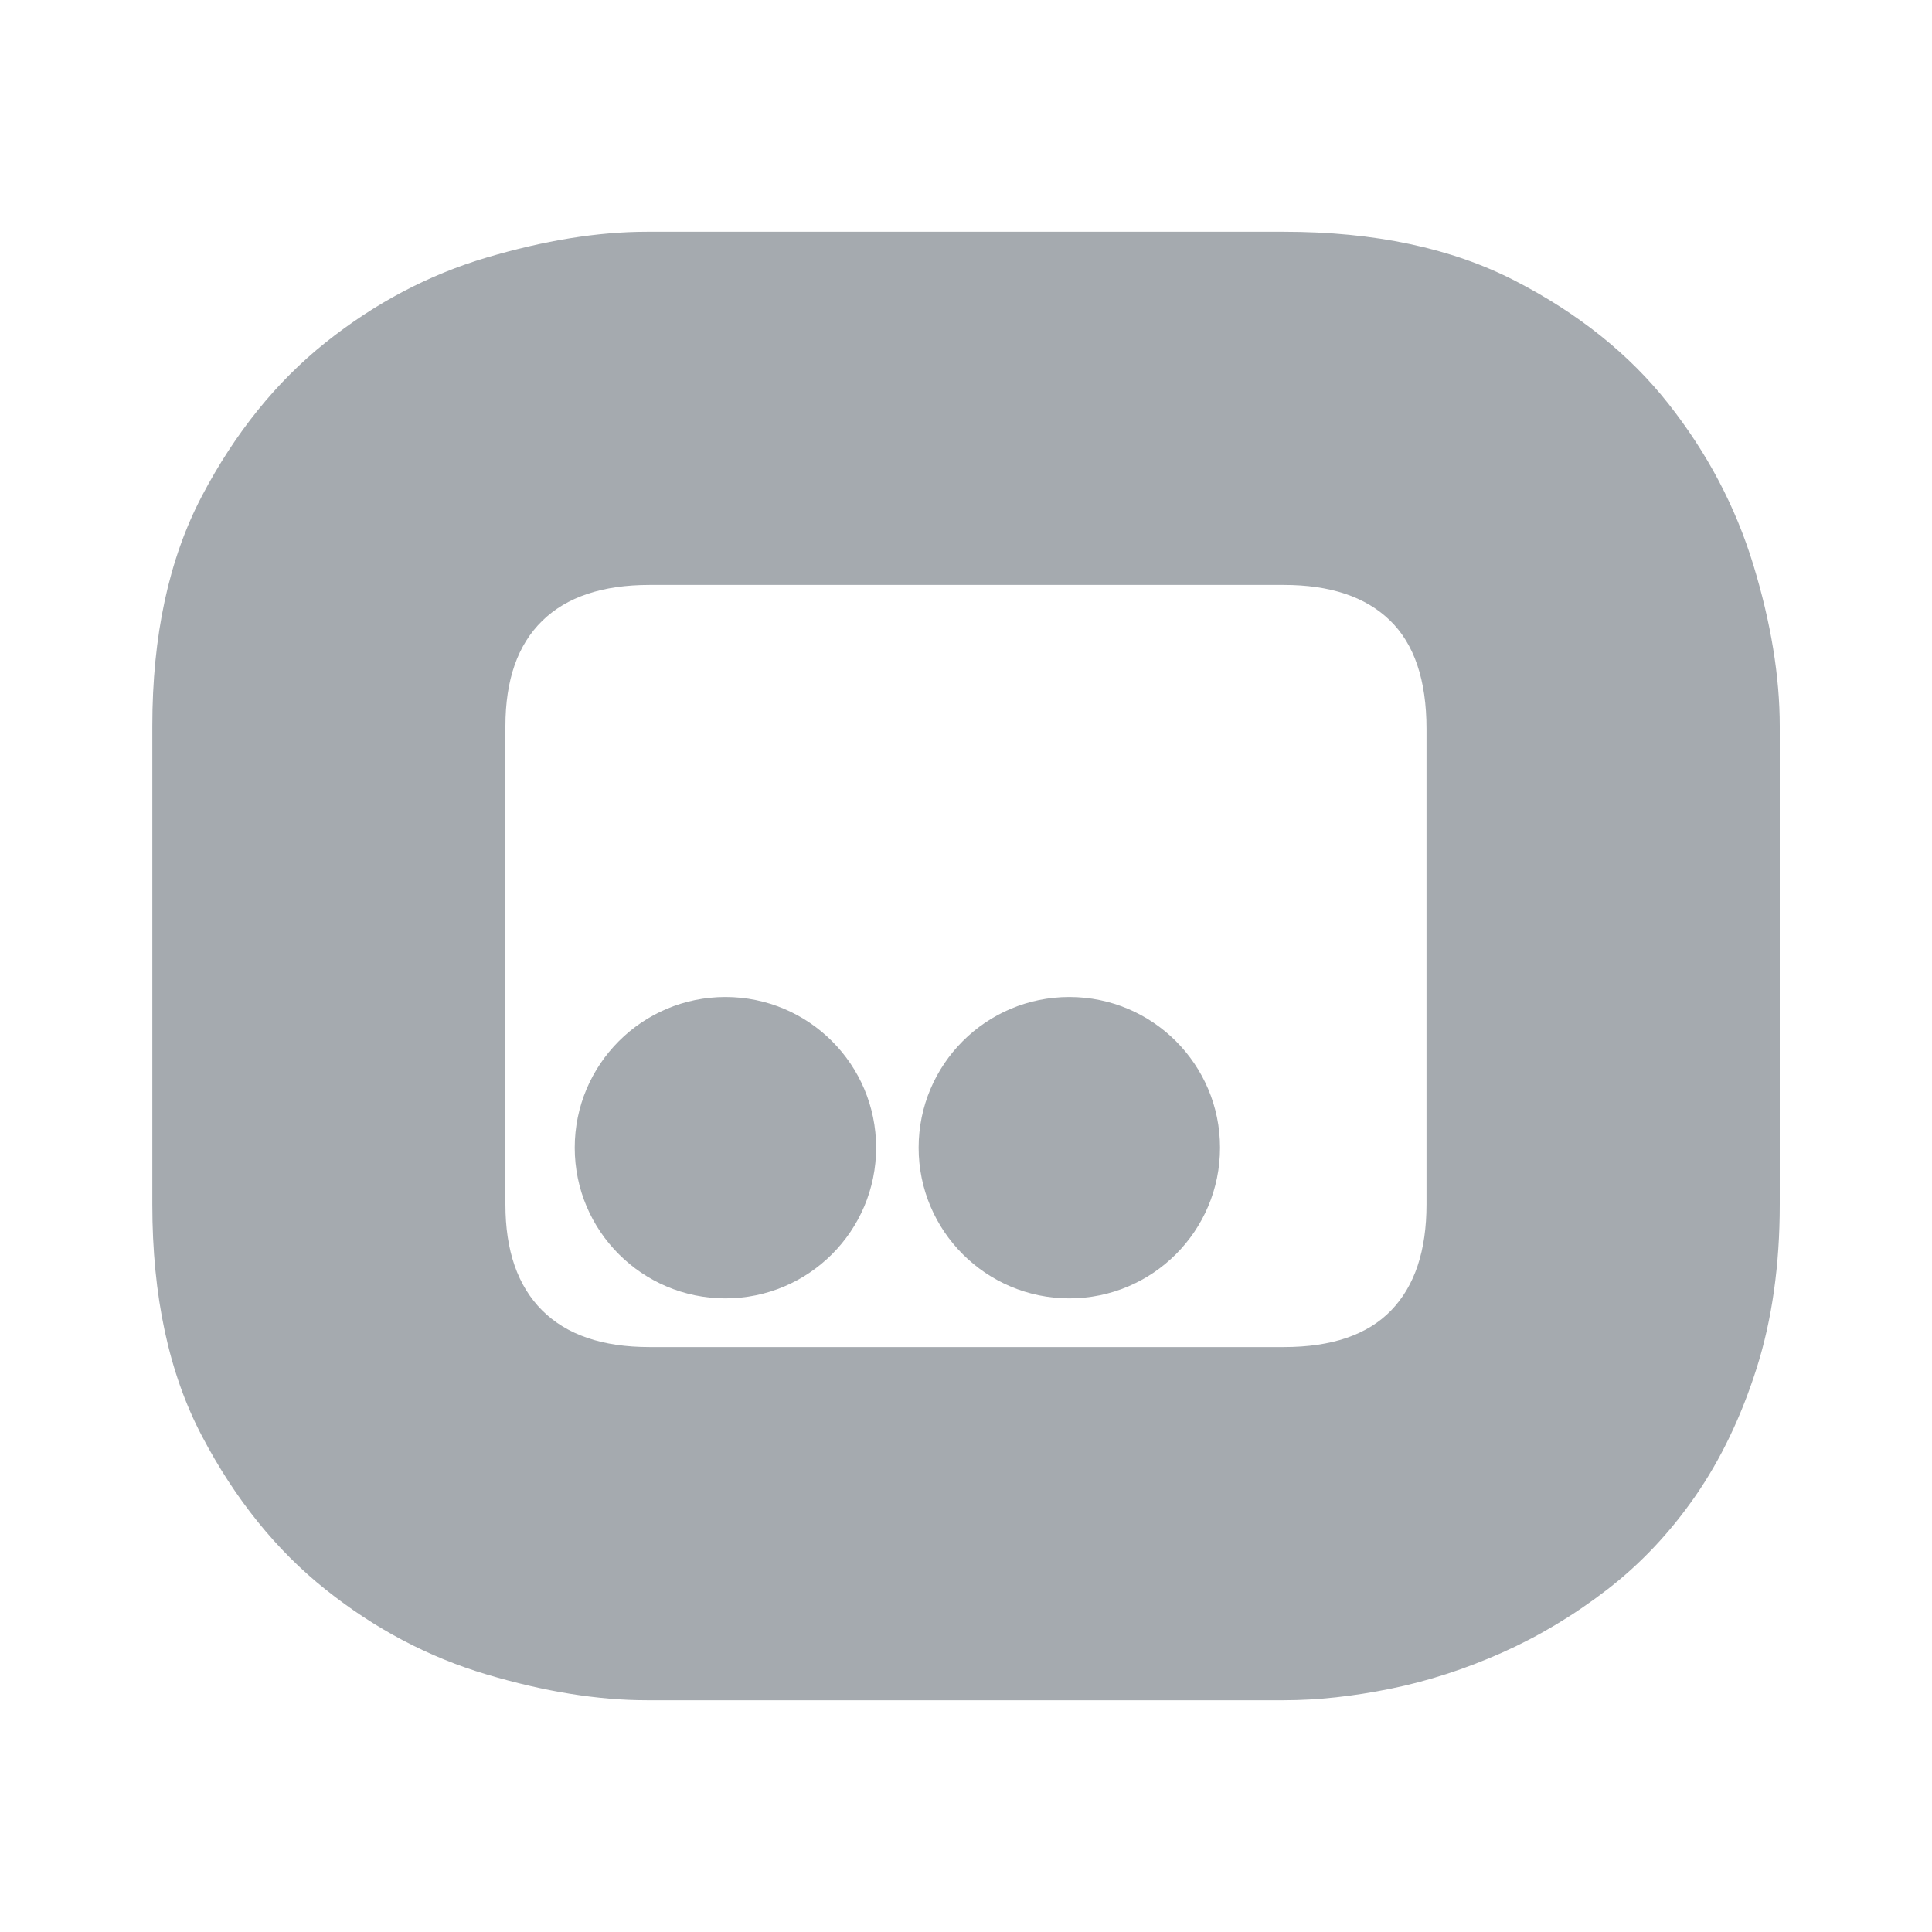
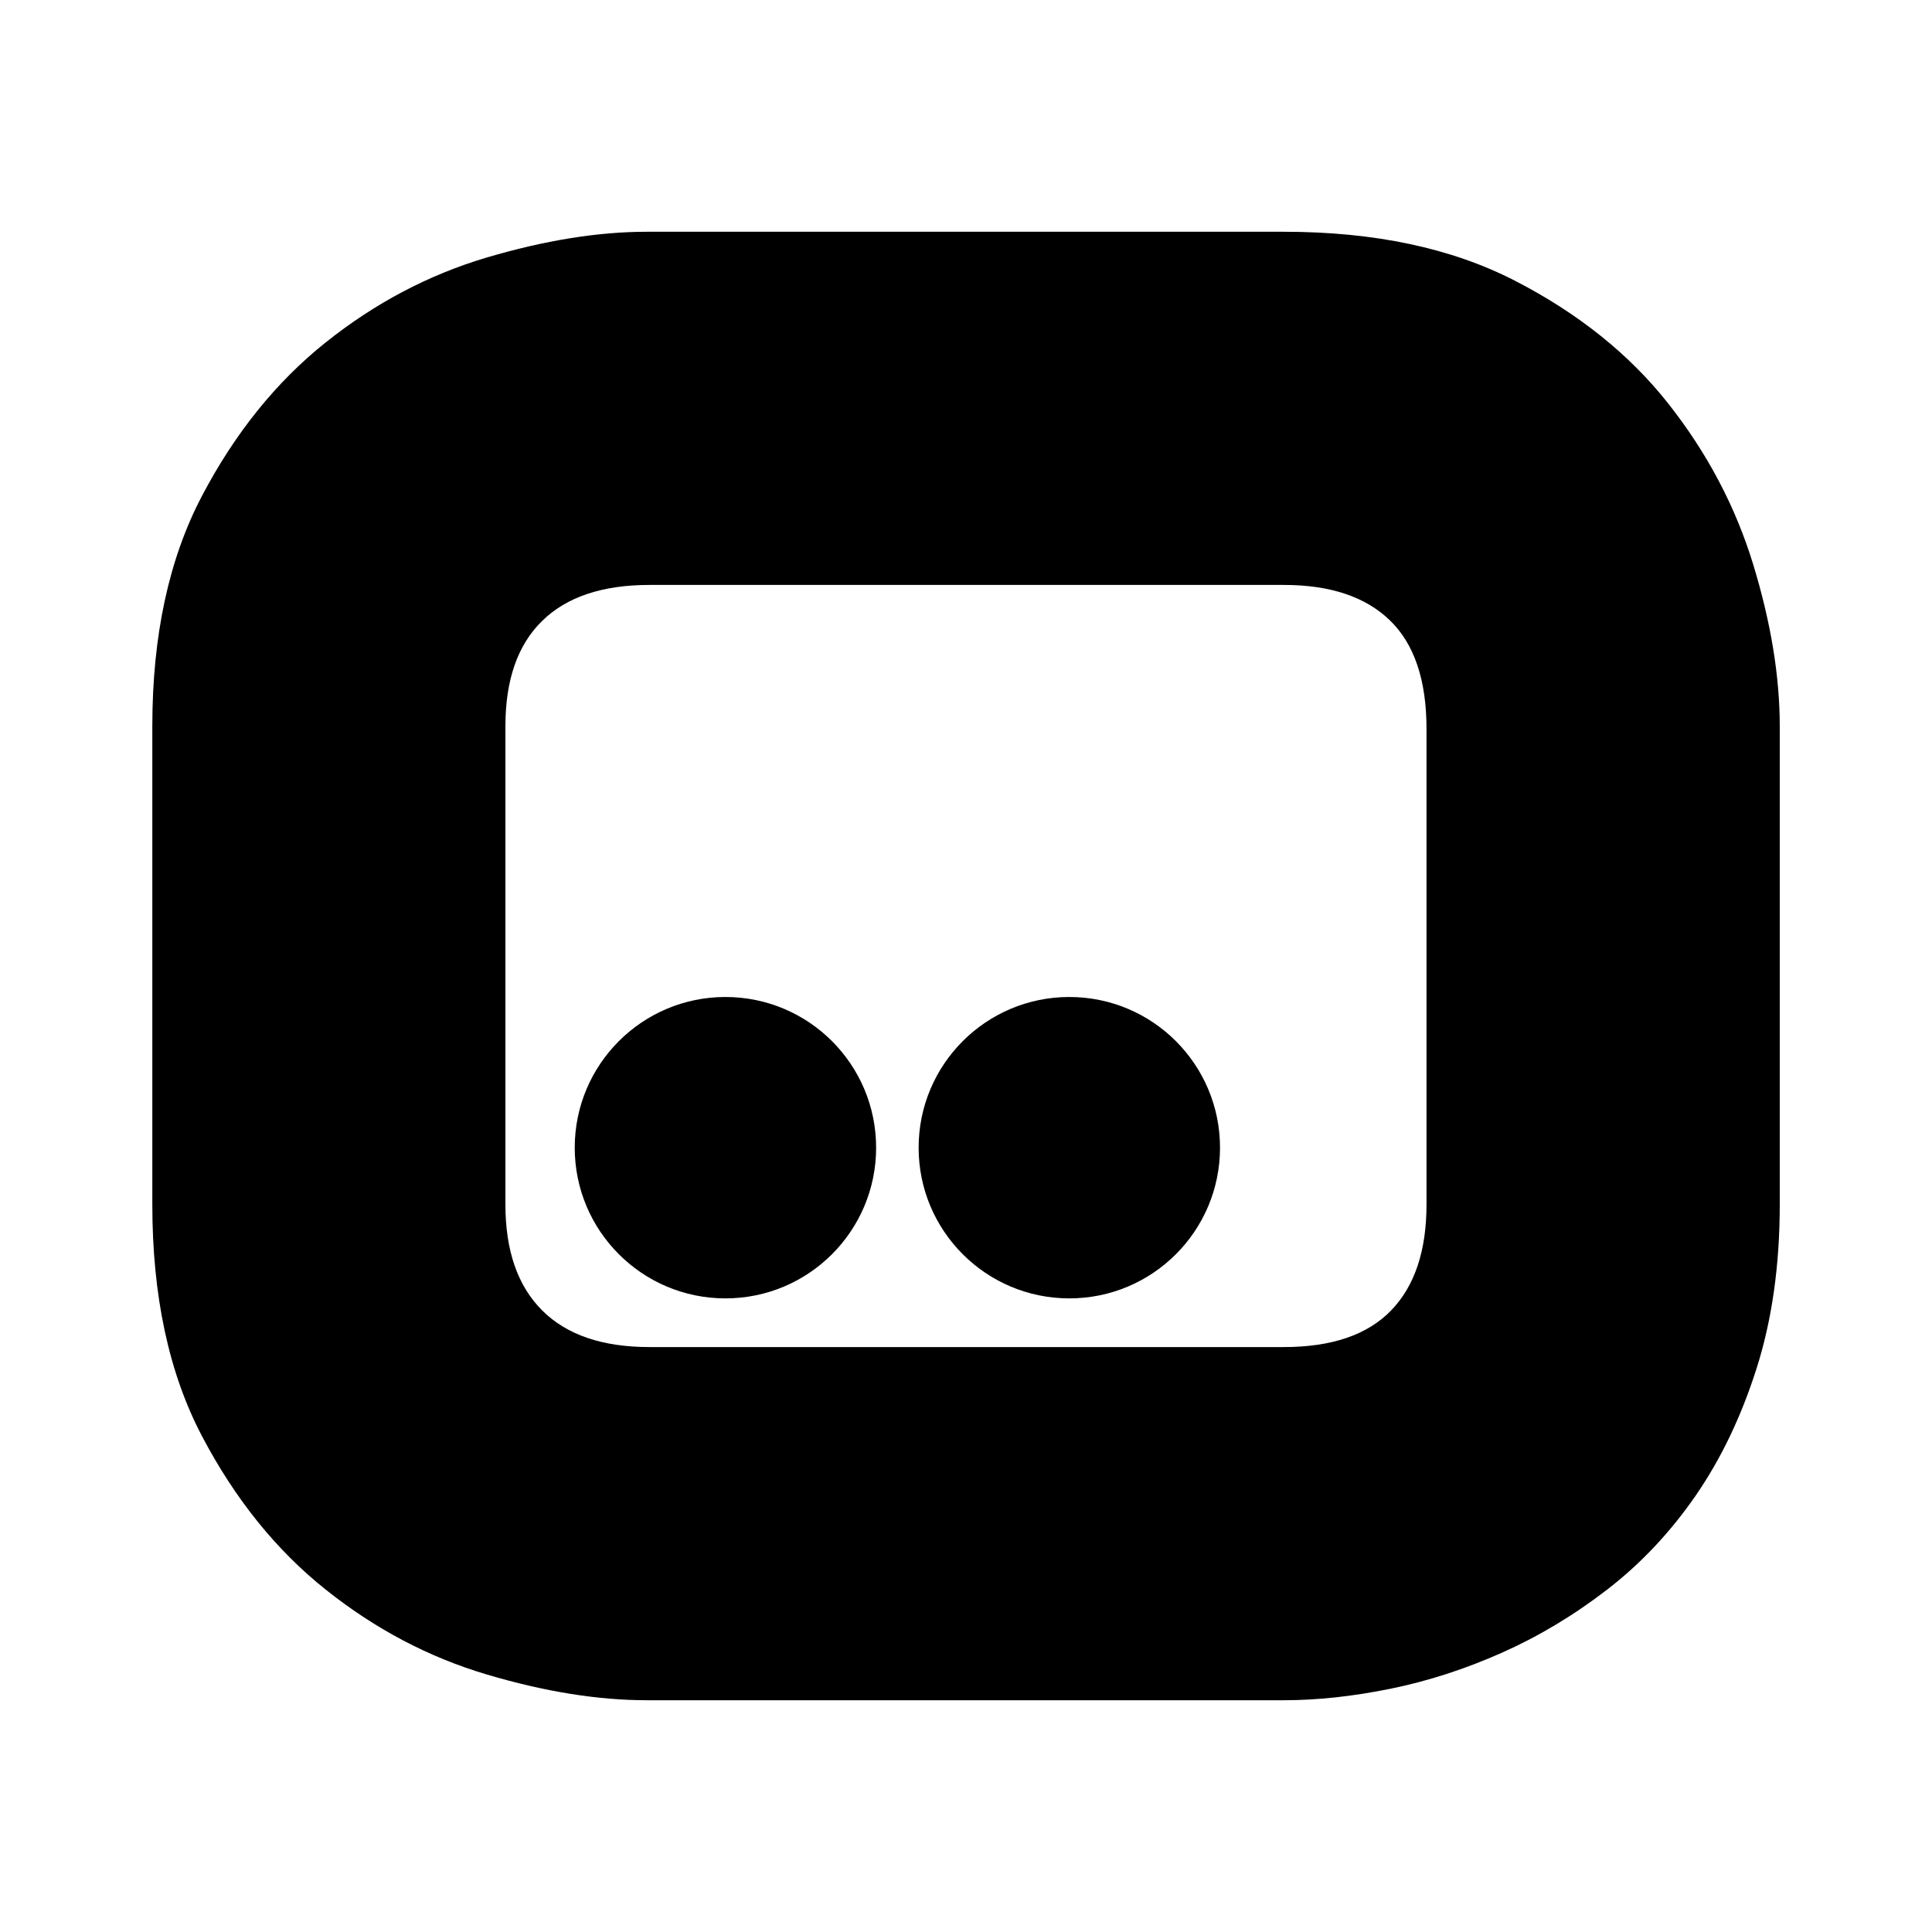
<svg xmlns="http://www.w3.org/2000/svg" id="Layer_1" version="1.1" viewBox="0 0 250 250">
  <defs>
    <style>
      .st0 {
        fill: none;
      }

      .st1 {
-         fill: #A5AAAF;
+         fill: currentColor;
      }
    </style>
  </defs>
  <g id="Layer_11">
    <g>
      <path class="st0" d="M166.13,75.69h-82.09c-6.09,0-10.72,1.55-13.89,4.66-3.16,3.11-4.75,7.65-4.75,13.62v61.88c0,5.98,1.58,10.55,4.75,13.71s7.79,4.75,13.89,4.75h82.09c6.21,0,10.84-1.58,13.89-4.75,3.05-3.16,4.57-7.73,4.57-13.71v-61.52c0-6.33-1.58-11.01-4.75-14.06-3.16-3.05-7.73-4.57-13.71-4.57h0ZM93.87,168.01c-10.77,0-19.5-8.73-19.5-19.5s8.73-19.5,19.5-19.5,19.5,8.73,19.5,19.5-8.73,19.5-19.5,19.5ZM138.37,168.01c-10.77,0-19.5-8.73-19.5-19.5s8.73-19.5,19.5-19.5,19.5,8.73,19.5,19.5-8.73,19.5-19.5,19.5Z" />
      <path class="st1" d="M226.87,73.06c-2.29-7.5-5.95-14.44-10.99-20.83-5.04-6.39-11.66-11.69-19.86-15.91s-18.17-6.33-29.88-6.33h-82.44c-6.33,0-13.24,1.12-20.74,3.34-7.5,2.23-14.44,5.89-20.83,10.99-6.39,5.1-11.72,11.72-16,19.86-4.28,8.15-6.42,18.08-6.42,29.79v61.88c0,11.84,2.14,21.83,6.42,29.97,4.28,8.15,9.61,14.77,16,19.86,6.39,5.1,13.33,8.76,20.83,10.99,7.5,2.23,14.41,3.34,20.74,3.34h82.44c4.33,0,8.93-.5,13.8-1.49,4.86-.99,9.67-2.55,14.41-4.66s9.29-4.83,13.62-8.17,8.14-7.38,11.43-12.13c3.28-4.75,5.92-10.25,7.91-16.52s2.99-13.33,2.99-21.18v-61.88c0-6.44-1.14-13.42-3.43-20.92h0ZM184.59,155.85c0,5.98-1.52,10.55-4.57,13.71s-7.68,4.75-13.89,4.75h-82.09c-6.09,0-10.72-1.58-13.89-4.75s-4.75-7.73-4.75-13.71v-61.88c0-5.98,1.58-10.52,4.75-13.62,3.16-3.1,7.79-4.66,13.89-4.66h82.09c5.98,0,10.55,1.52,13.71,4.57s4.75,7.73,4.75,14.06v61.52h0Z" />
      <circle class="st1" cx="93.87" cy="148.51" r="19.5" />
      <circle class="st1" cx="138.37" cy="148.51" r="19.5" />
    </g>
  </g>
</svg>
